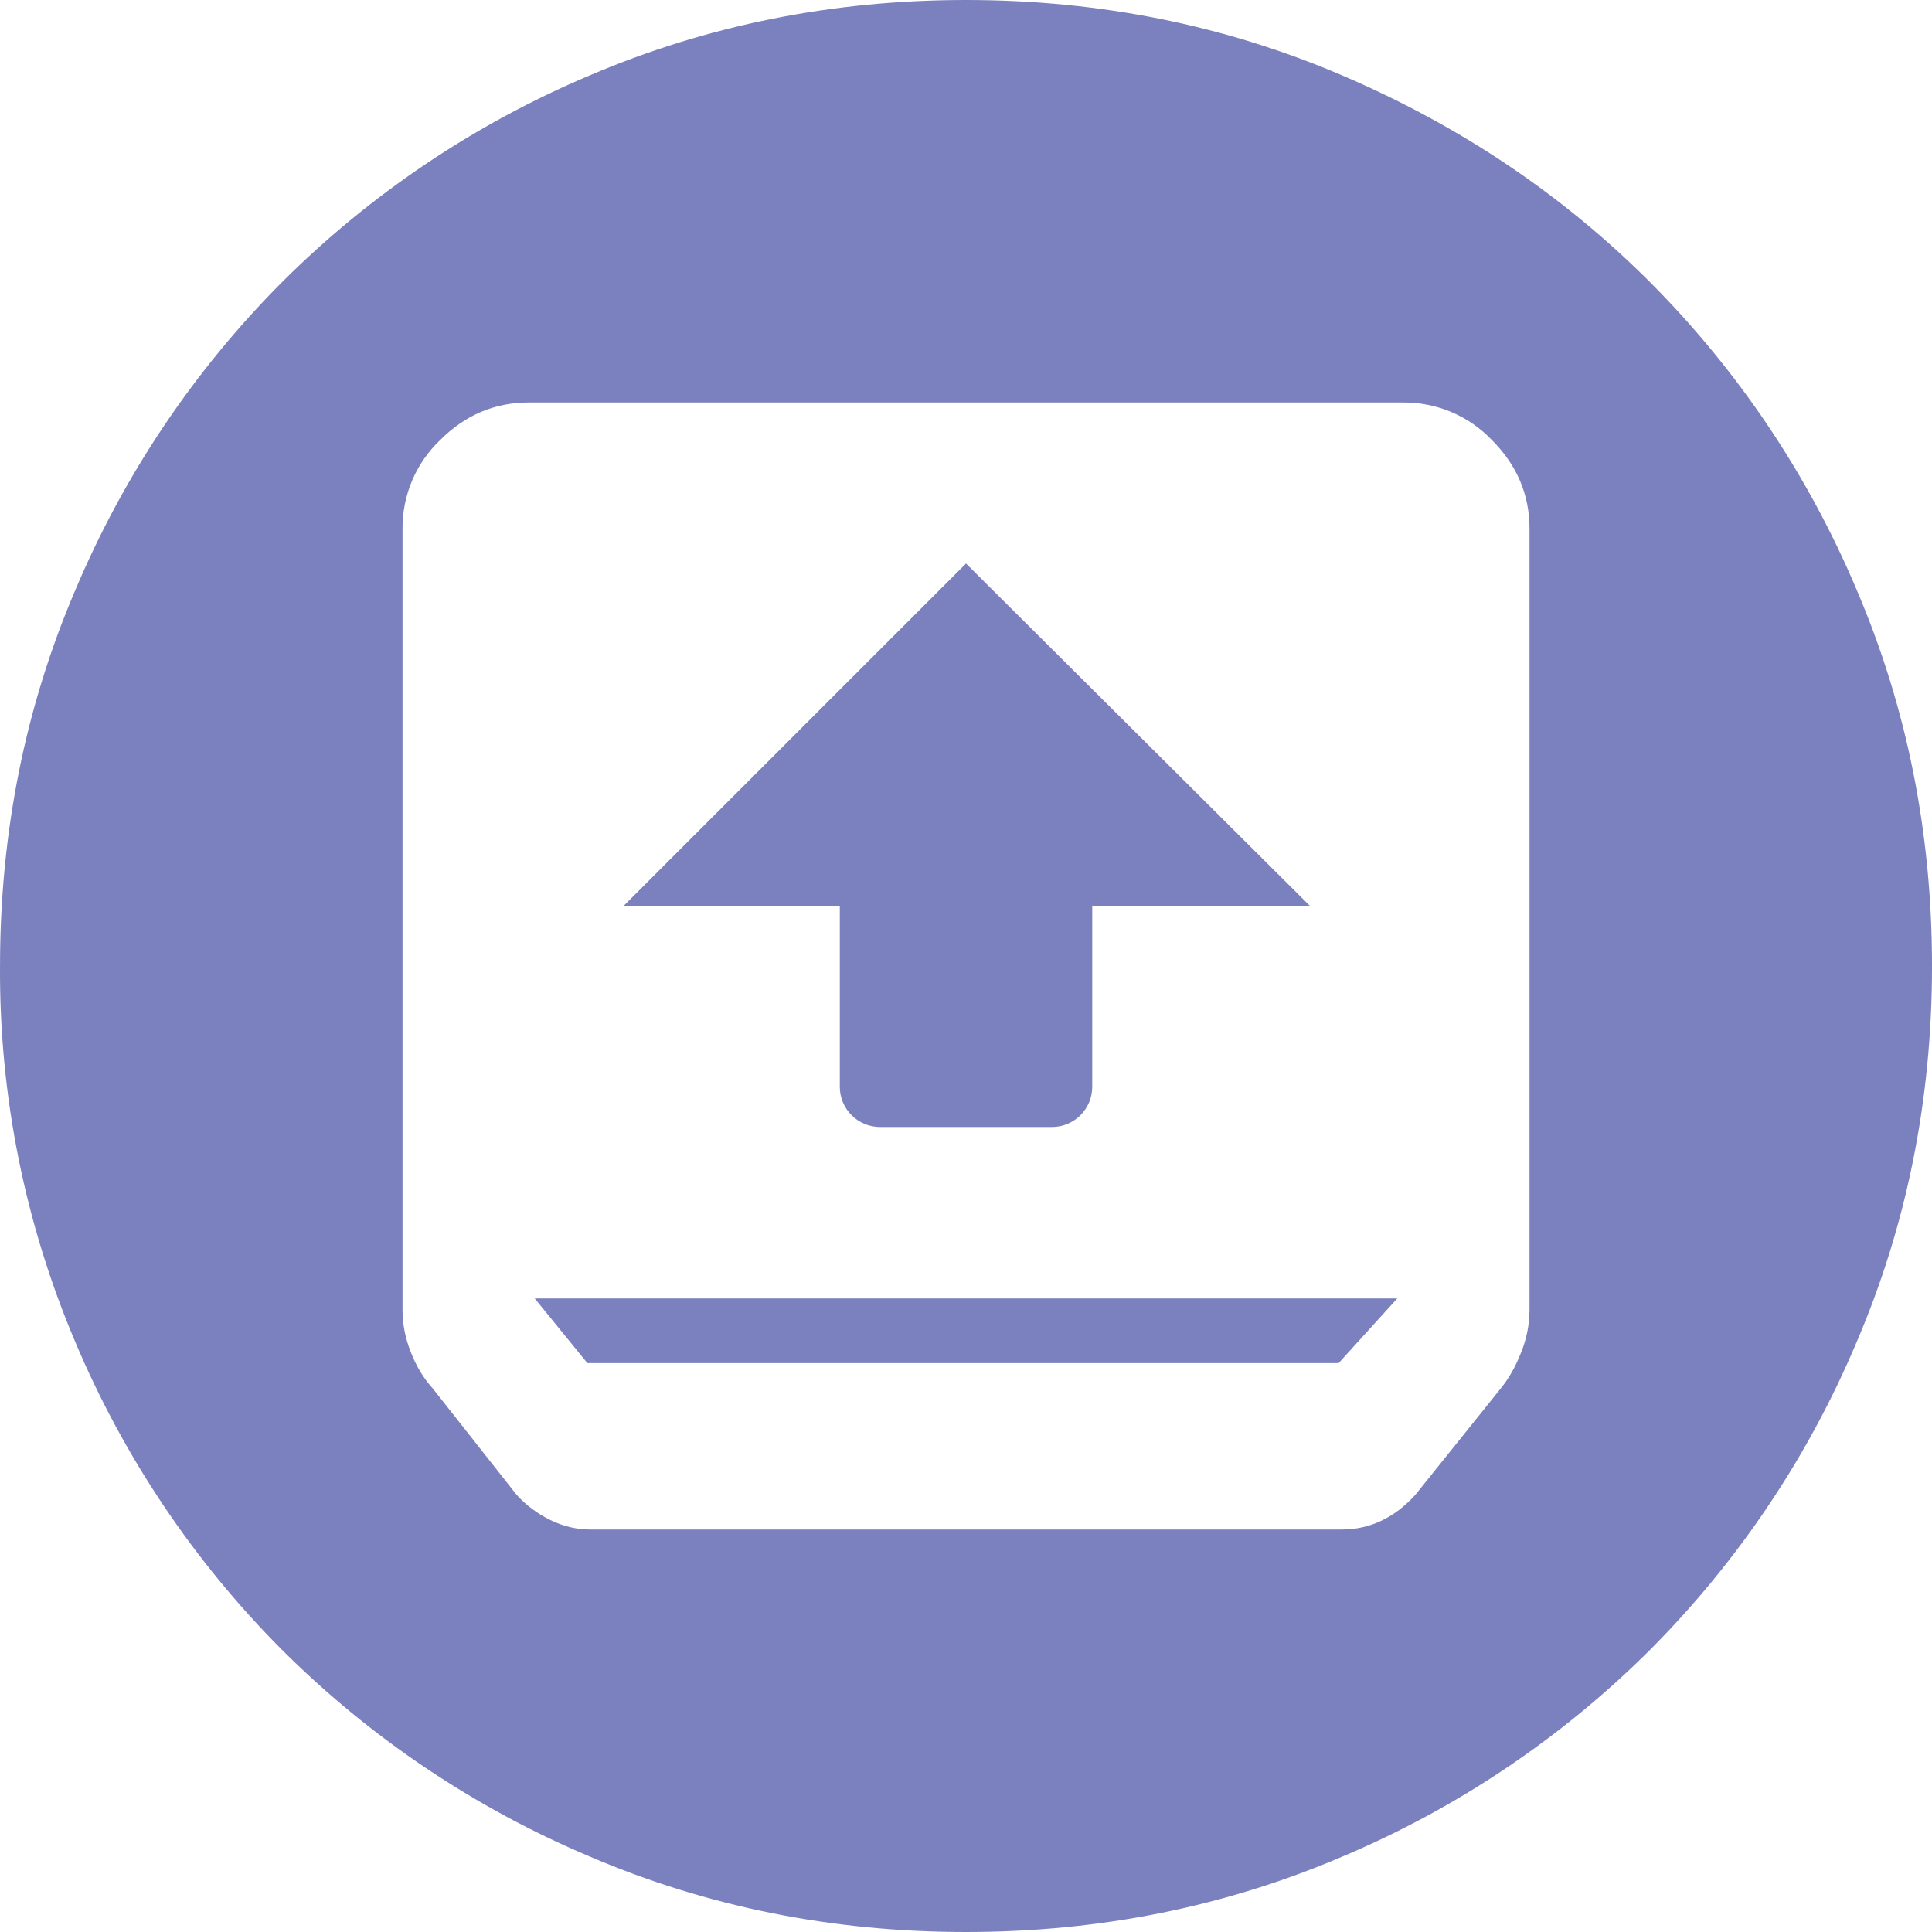
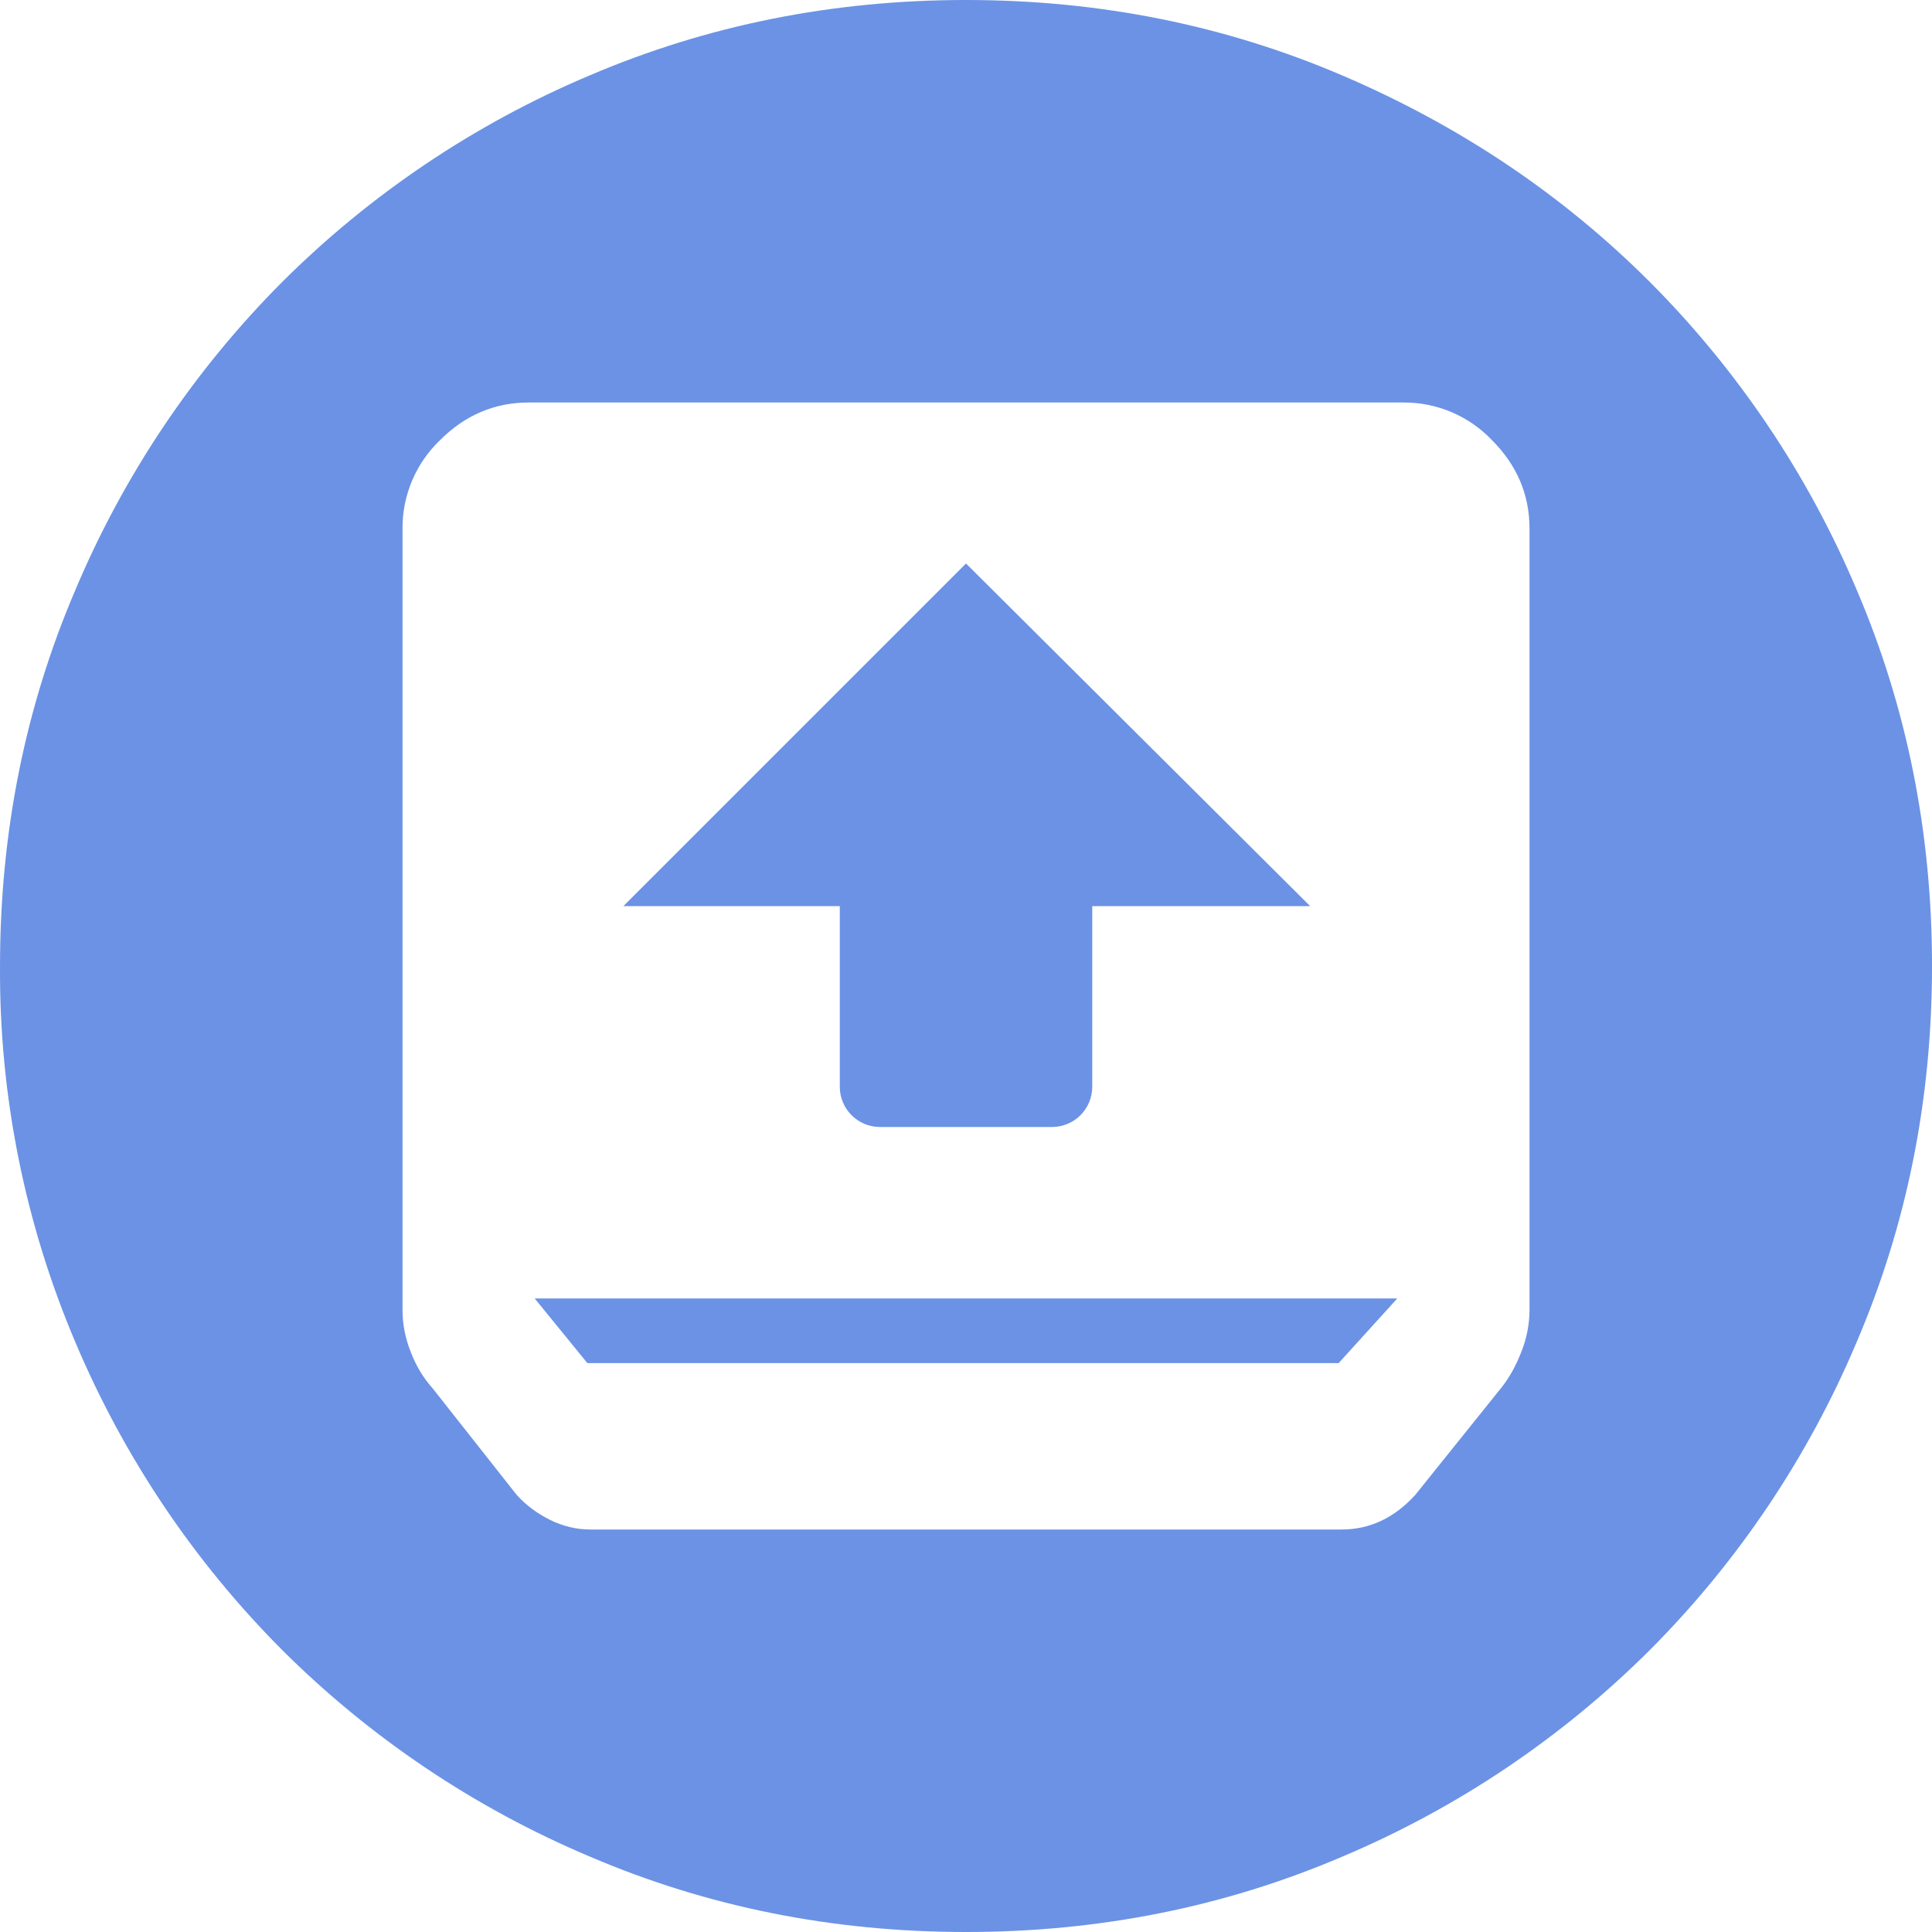
<svg xmlns="http://www.w3.org/2000/svg" t="1614515639334" class="icon" viewBox="0 0 1024 1024" version="1.1" p-id="6144" width="64" height="64">
  <defs>
    <style type="text/css" />
  </defs>
-   <path d="M512.01 0c70.656 0 137.173 13.312 199.509 40.021 62.293 26.667 116.651 63.147 162.987 109.483a513.792 513.792 0 0 1 109.525 162.987C1010.698 374.827 1024.01 441.344 1024.01 512c0 70.656-13.312 137.173-40.021 199.509a513.792 513.792 0 0 1-109.483 162.987 513.792 513.792 0 0 1-162.987 109.525c-62.336 26.667-128.853 39.979-199.509 39.979-70.656 0-137.173-13.312-199.509-40.021a513.792 513.792 0 0 1-162.987-109.483 513.792 513.792 0 0 1-109.525-162.987A501.845 501.845 0 0 1 0.01 512c0-70.656 13.312-137.173 40.021-199.509a513.792 513.792 0 0 1 109.483-162.987A513.792 513.792 0 0 1 312.501 39.979C374.837 13.355 441.354 0 512.01 0zM283.445 688.213h457.131l-31.061 34.261H311.306l-27.861-34.219zM512.01 298.667l182.4 181.589h-115.499V576a21.333 21.333 0 0 1-21.333 21.333h-91.136a21.333 21.333 0 0 1-21.333-21.333v-95.744H330.421L512.01 298.667z m283.52 437.12c4.267-5.291 7.851-11.648 10.752-19.115a60.587 60.587 0 0 0 4.395-22.272V280.235c0-18.048-6.656-33.707-19.925-46.976A64.256 64.256 0 0 0 743.776 213.333H280.245c-18.048 0-33.707 6.656-46.976 19.925A64.256 64.256 0 0 0 213.344 280.235v414.165c0 7.424 1.451 14.848 4.395 22.272 2.901 7.467 6.741 13.824 11.52 19.115l44.629 56.576c4.779 5.291 10.624 9.685 17.493 13.141 6.912 3.413 14.08 5.163 21.504 5.163h398.251c14.848 0 27.861-6.101 38.997-18.347l45.397-56.533z" fill="#7B81BE" p-id="6145" />
+   <path d="M512.01 0c70.656 0 137.173 13.312 199.509 40.021 62.293 26.667 116.651 63.147 162.987 109.483a513.792 513.792 0 0 1 109.525 162.987C1010.698 374.827 1024.01 441.344 1024.01 512c0 70.656-13.312 137.173-40.021 199.509a513.792 513.792 0 0 1-109.483 162.987 513.792 513.792 0 0 1-162.987 109.525c-62.336 26.667-128.853 39.979-199.509 39.979-70.656 0-137.173-13.312-199.509-40.021a513.792 513.792 0 0 1-162.987-109.483 513.792 513.792 0 0 1-109.525-162.987A501.845 501.845 0 0 1 0.01 512c0-70.656 13.312-137.173 40.021-199.509a513.792 513.792 0 0 1 109.483-162.987A513.792 513.792 0 0 1 312.501 39.979C374.837 13.355 441.354 0 512.01 0zM283.445 688.213h457.131l-31.061 34.261H311.306l-27.861-34.219zM512.01 298.667l182.4 181.589h-115.499V576a21.333 21.333 0 0 1-21.333 21.333h-91.136a21.333 21.333 0 0 1-21.333-21.333v-95.744H330.421L512.01 298.667z m283.52 437.12c4.267-5.291 7.851-11.648 10.752-19.115a60.587 60.587 0 0 0 4.395-22.272V280.235c0-18.048-6.656-33.707-19.925-46.976A64.256 64.256 0 0 0 743.776 213.333H280.245c-18.048 0-33.707 6.656-46.976 19.925A64.256 64.256 0 0 0 213.344 280.235v414.165c0 7.424 1.451 14.848 4.395 22.272 2.901 7.467 6.741 13.824 11.52 19.115l44.629 56.576c4.779 5.291 10.624 9.685 17.493 13.141 6.912 3.413 14.08 5.163 21.504 5.163h398.251c14.848 0 27.861-6.101 38.997-18.347l45.397-56.533z" fill="#6B92E5" p-id="6145" />
</svg>
